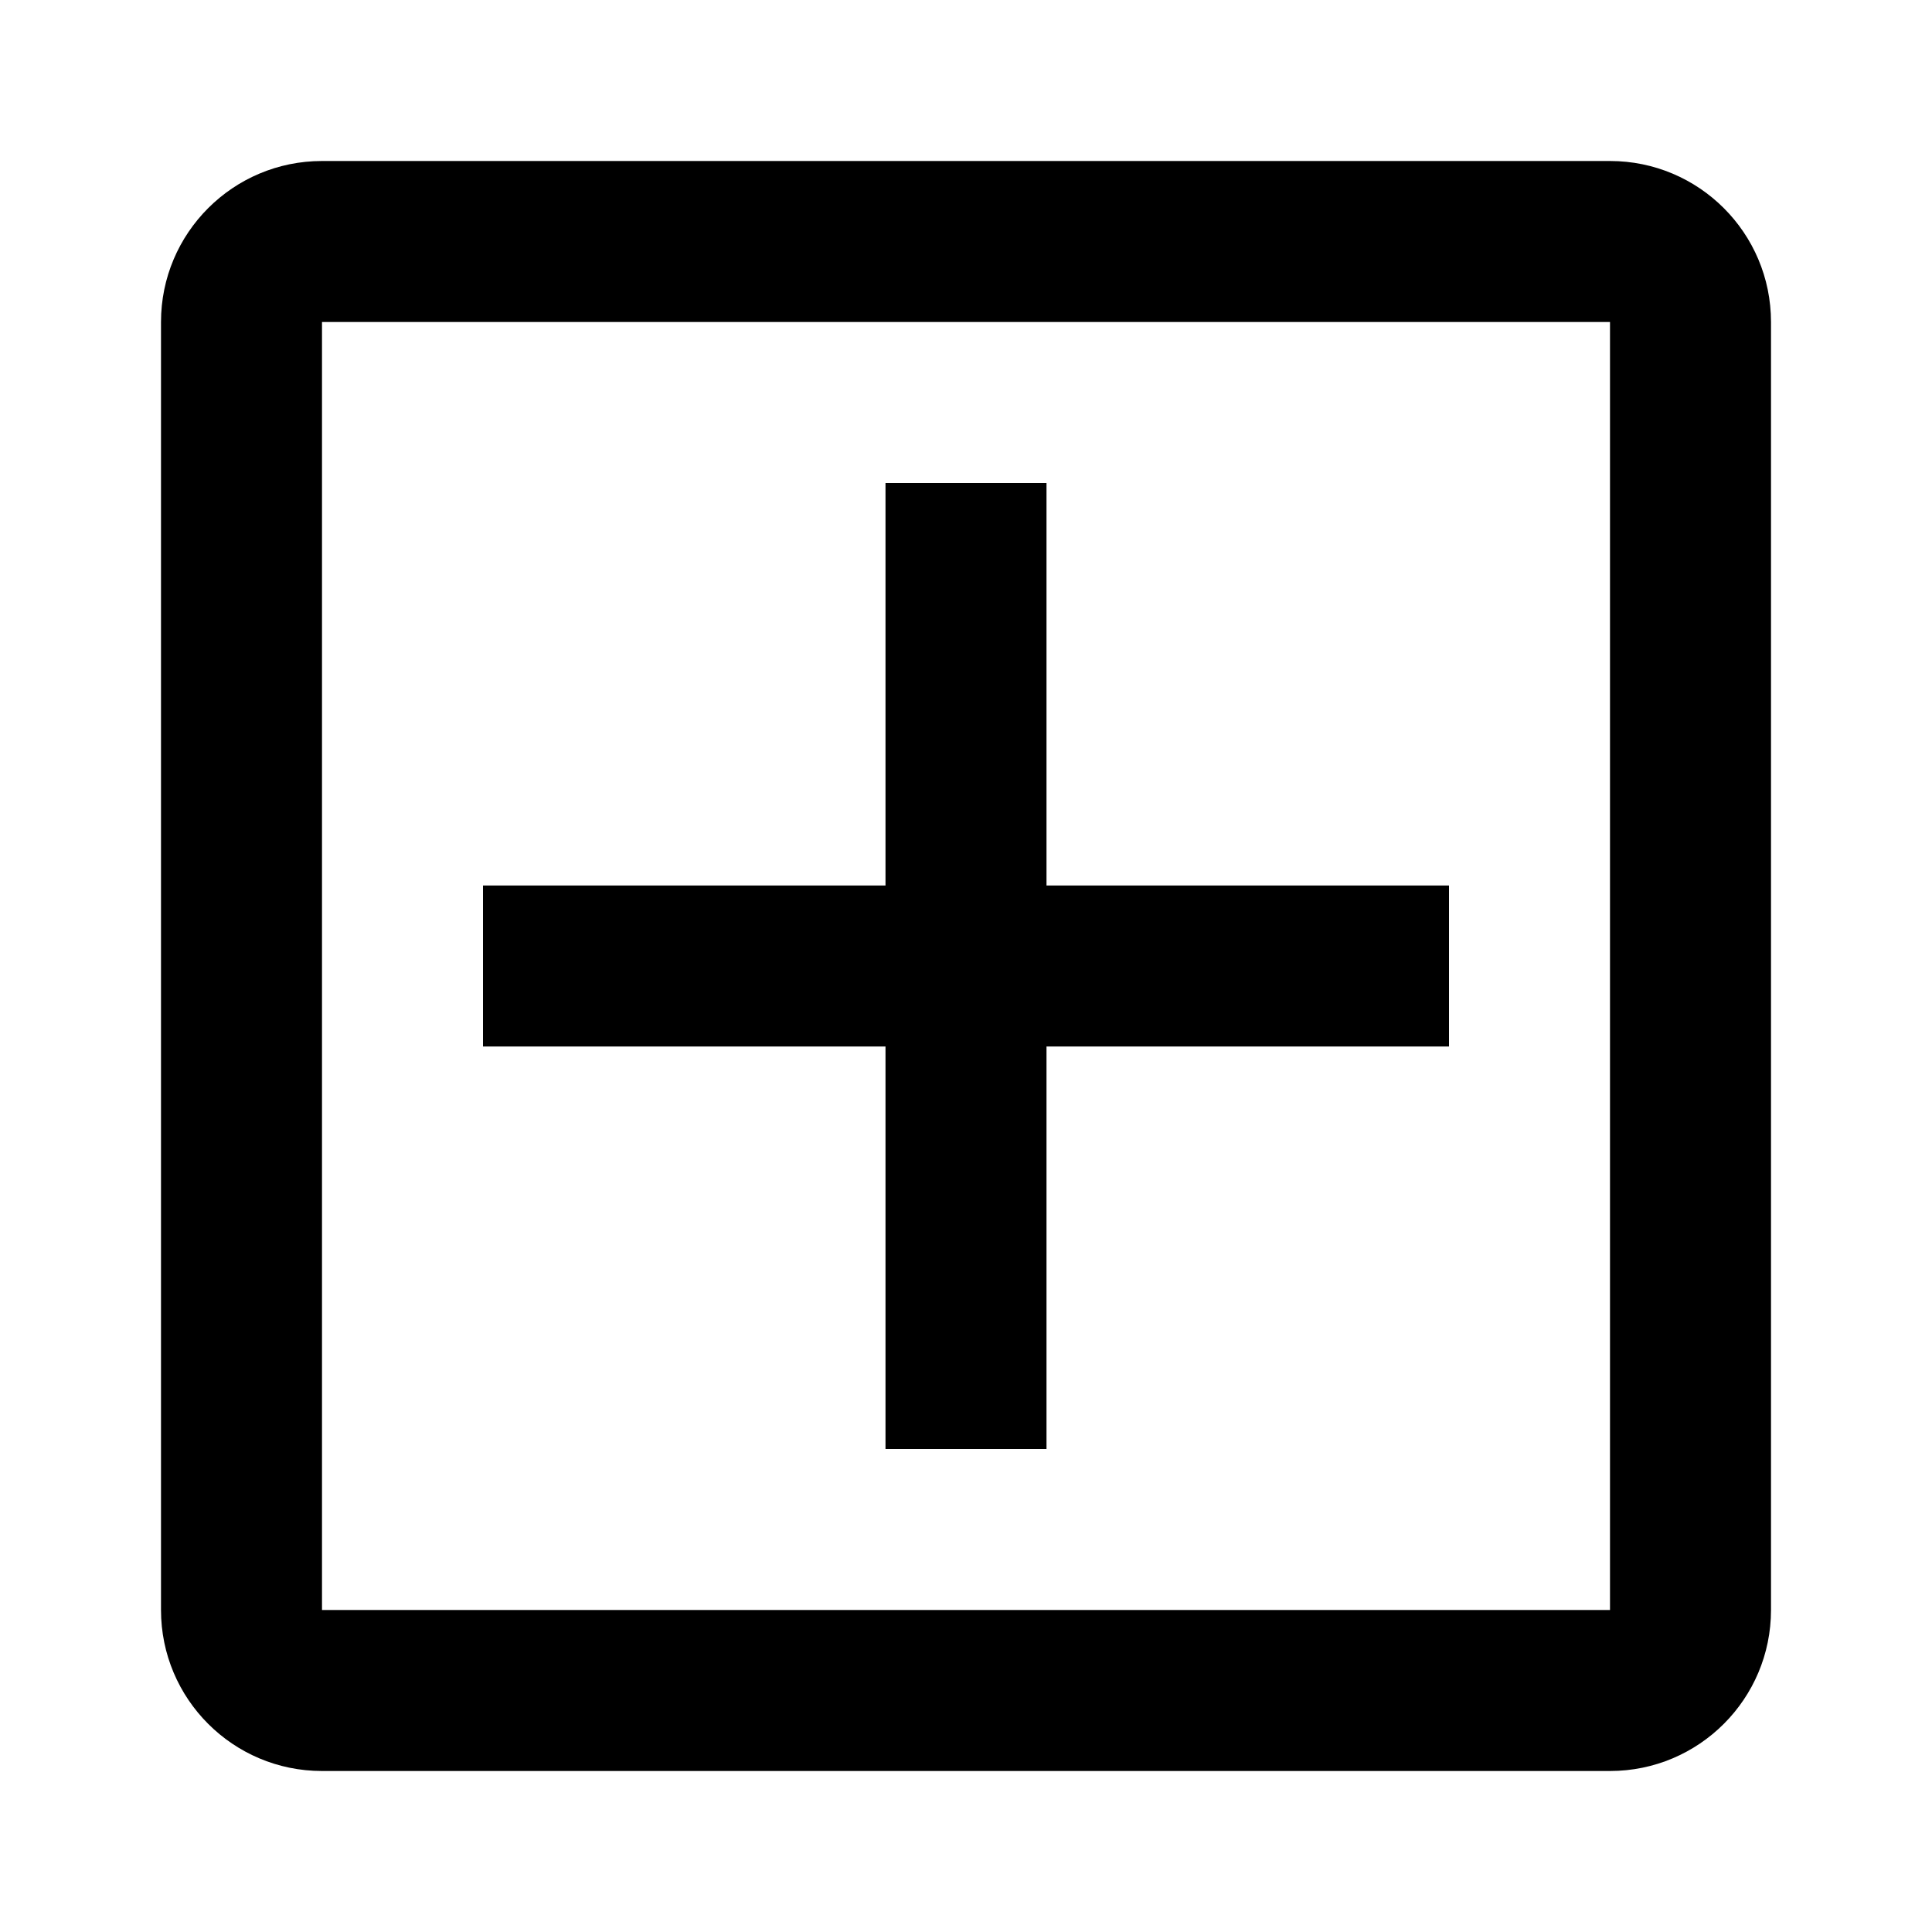
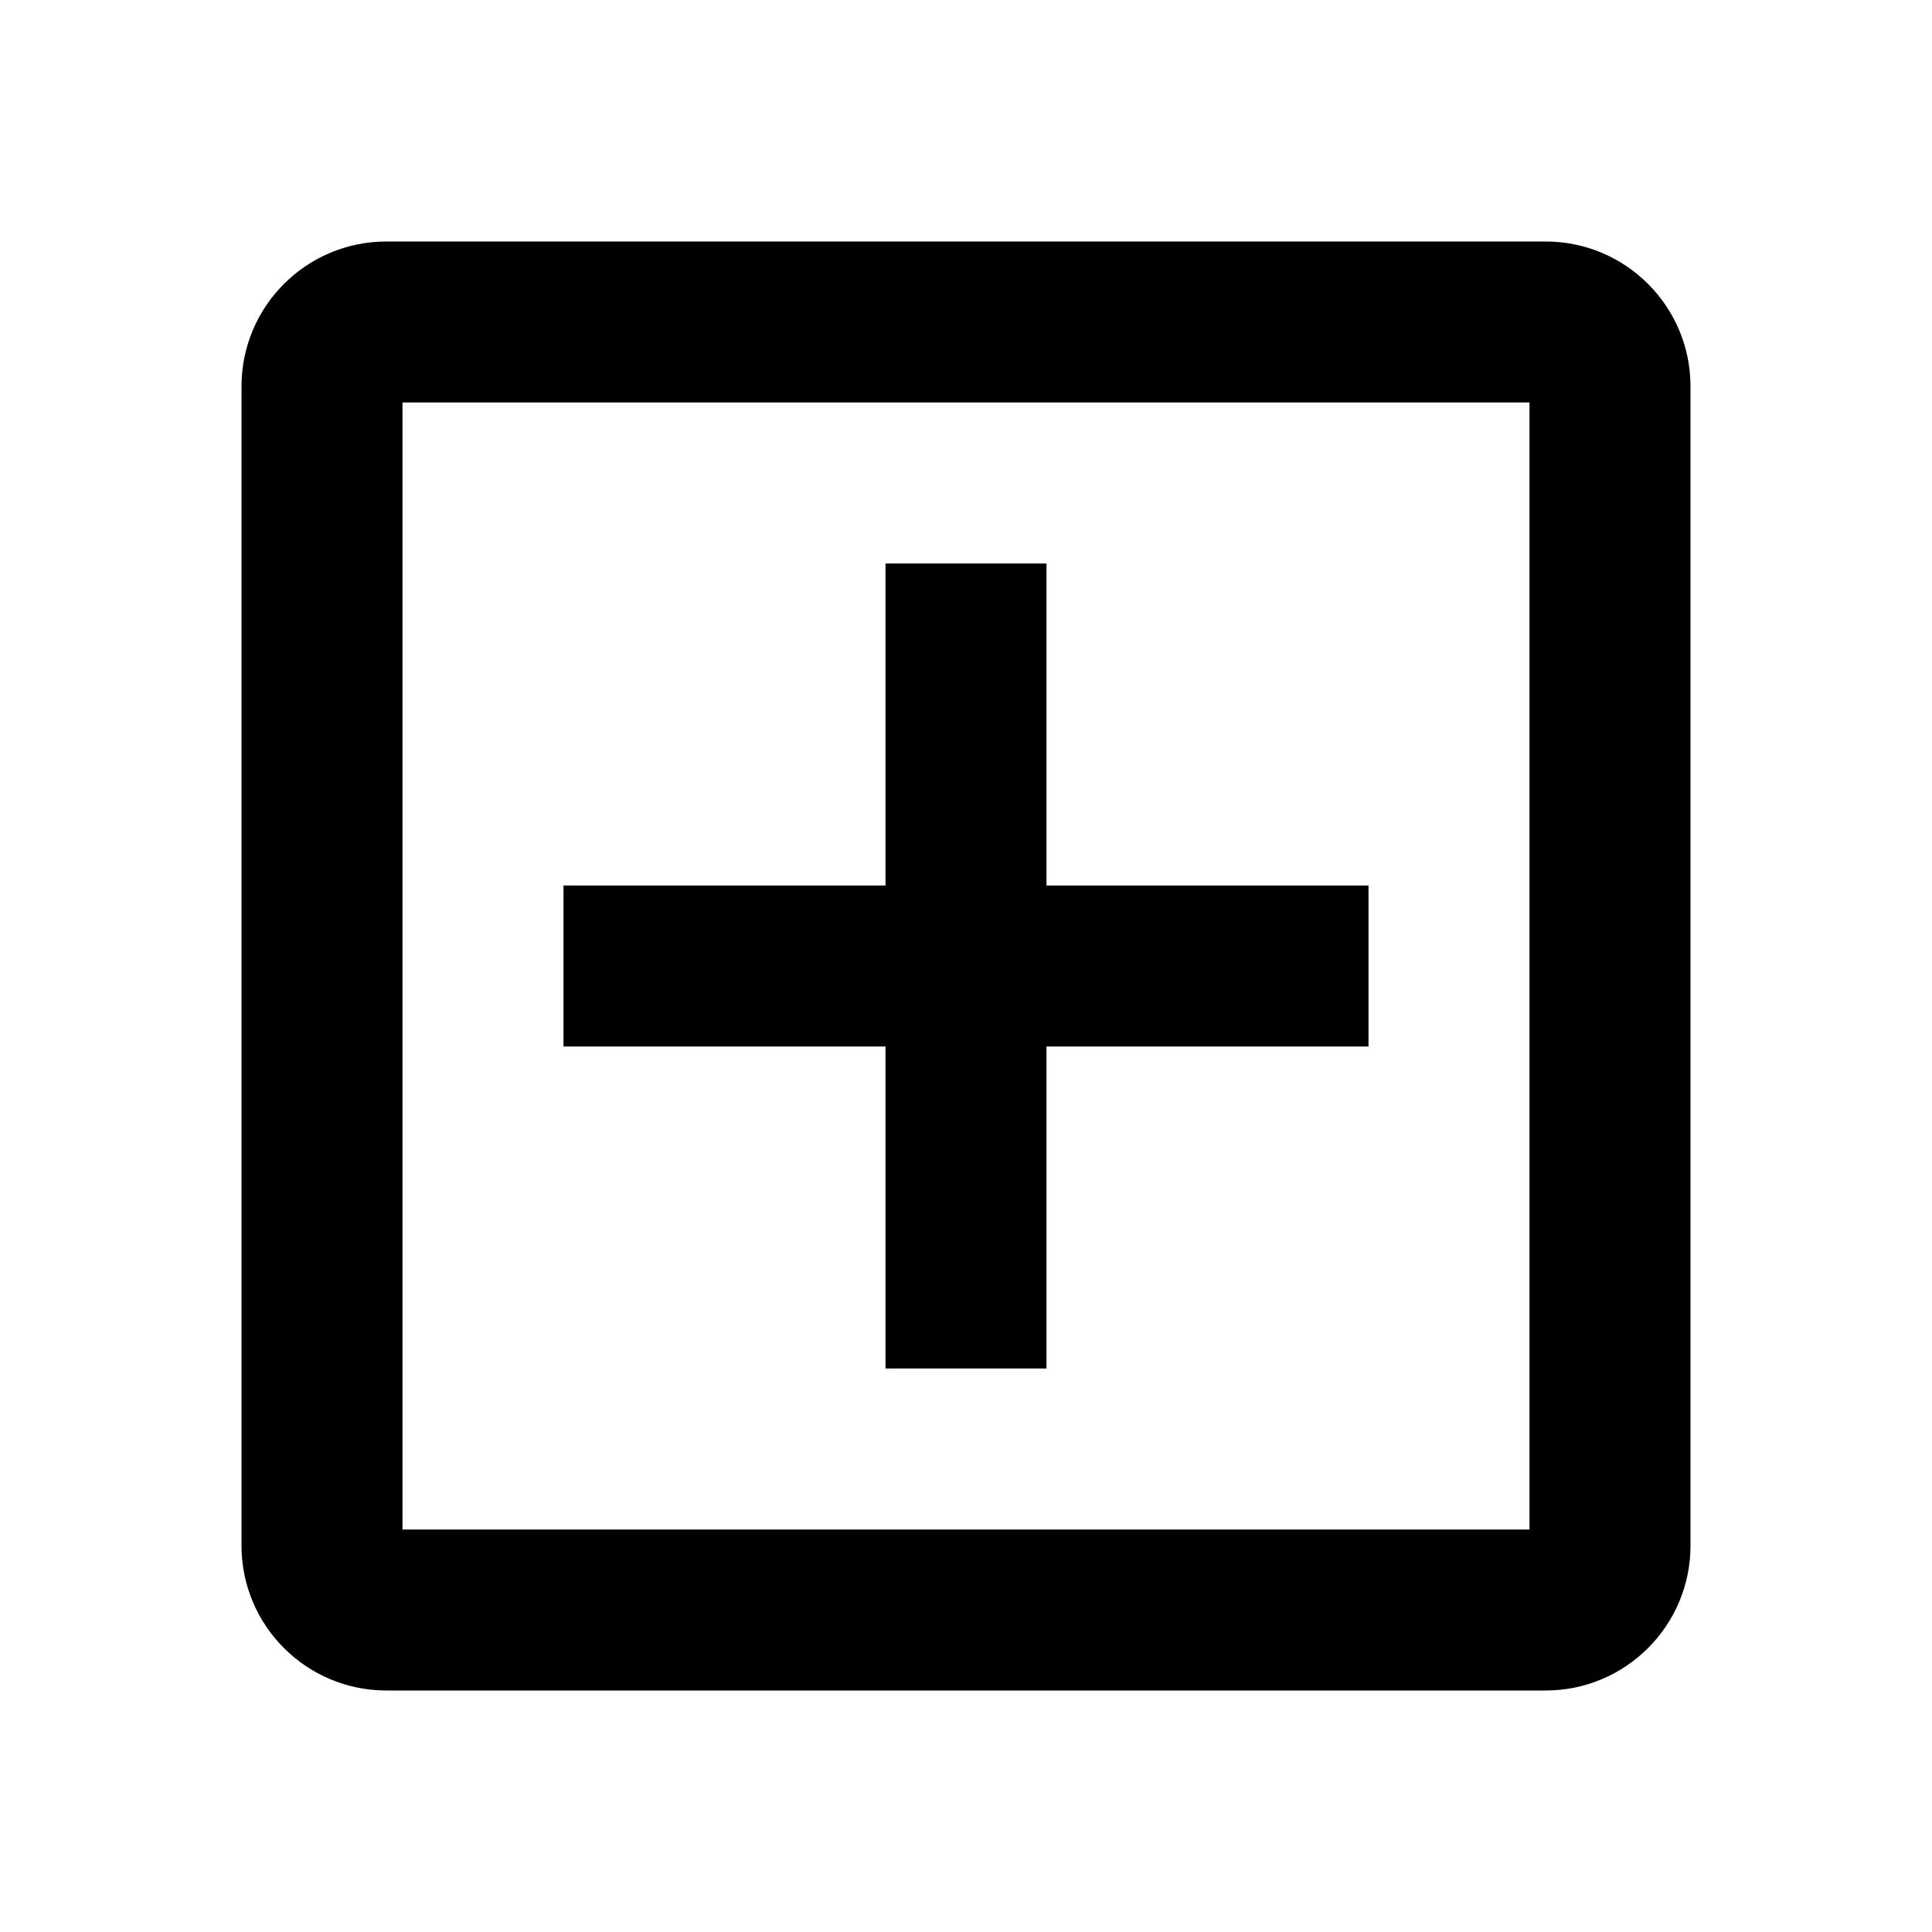
<svg xmlns="http://www.w3.org/2000/svg" viewBox="0 0 24 24">
-   <path d="M20,2H4A2,2,0,0,0,2,4V20a2,2,0,0,0,2,2H20a2,2,0,0,0,2-2V4A2,2,0,0,0,20,2Zm0,18H4V4H20Z" />
-   <polygon points="18 11 13 11 13 6 11 6 11 11 6 11 6 13 11 13 11 18 13 18 13 13 18 13 18 11" />
+   <path d="M19.2,3H4.8A1.8,1.8,0,0,0,3,4.8V19.2A1.8,1.8,0,0,0,4.8,21H19.2A1.8,1.8,0,0,0,21,19.2V4.8A1.8,1.8,0,0,0,19.2,3ZM19,19H5V5H19Z" />
+   <rect x="7" y="11" width="10" height="2" />
+   <rect x="7" y="11" width="10" height="2" transform="translate(24) rotate(90)" />
</svg>
